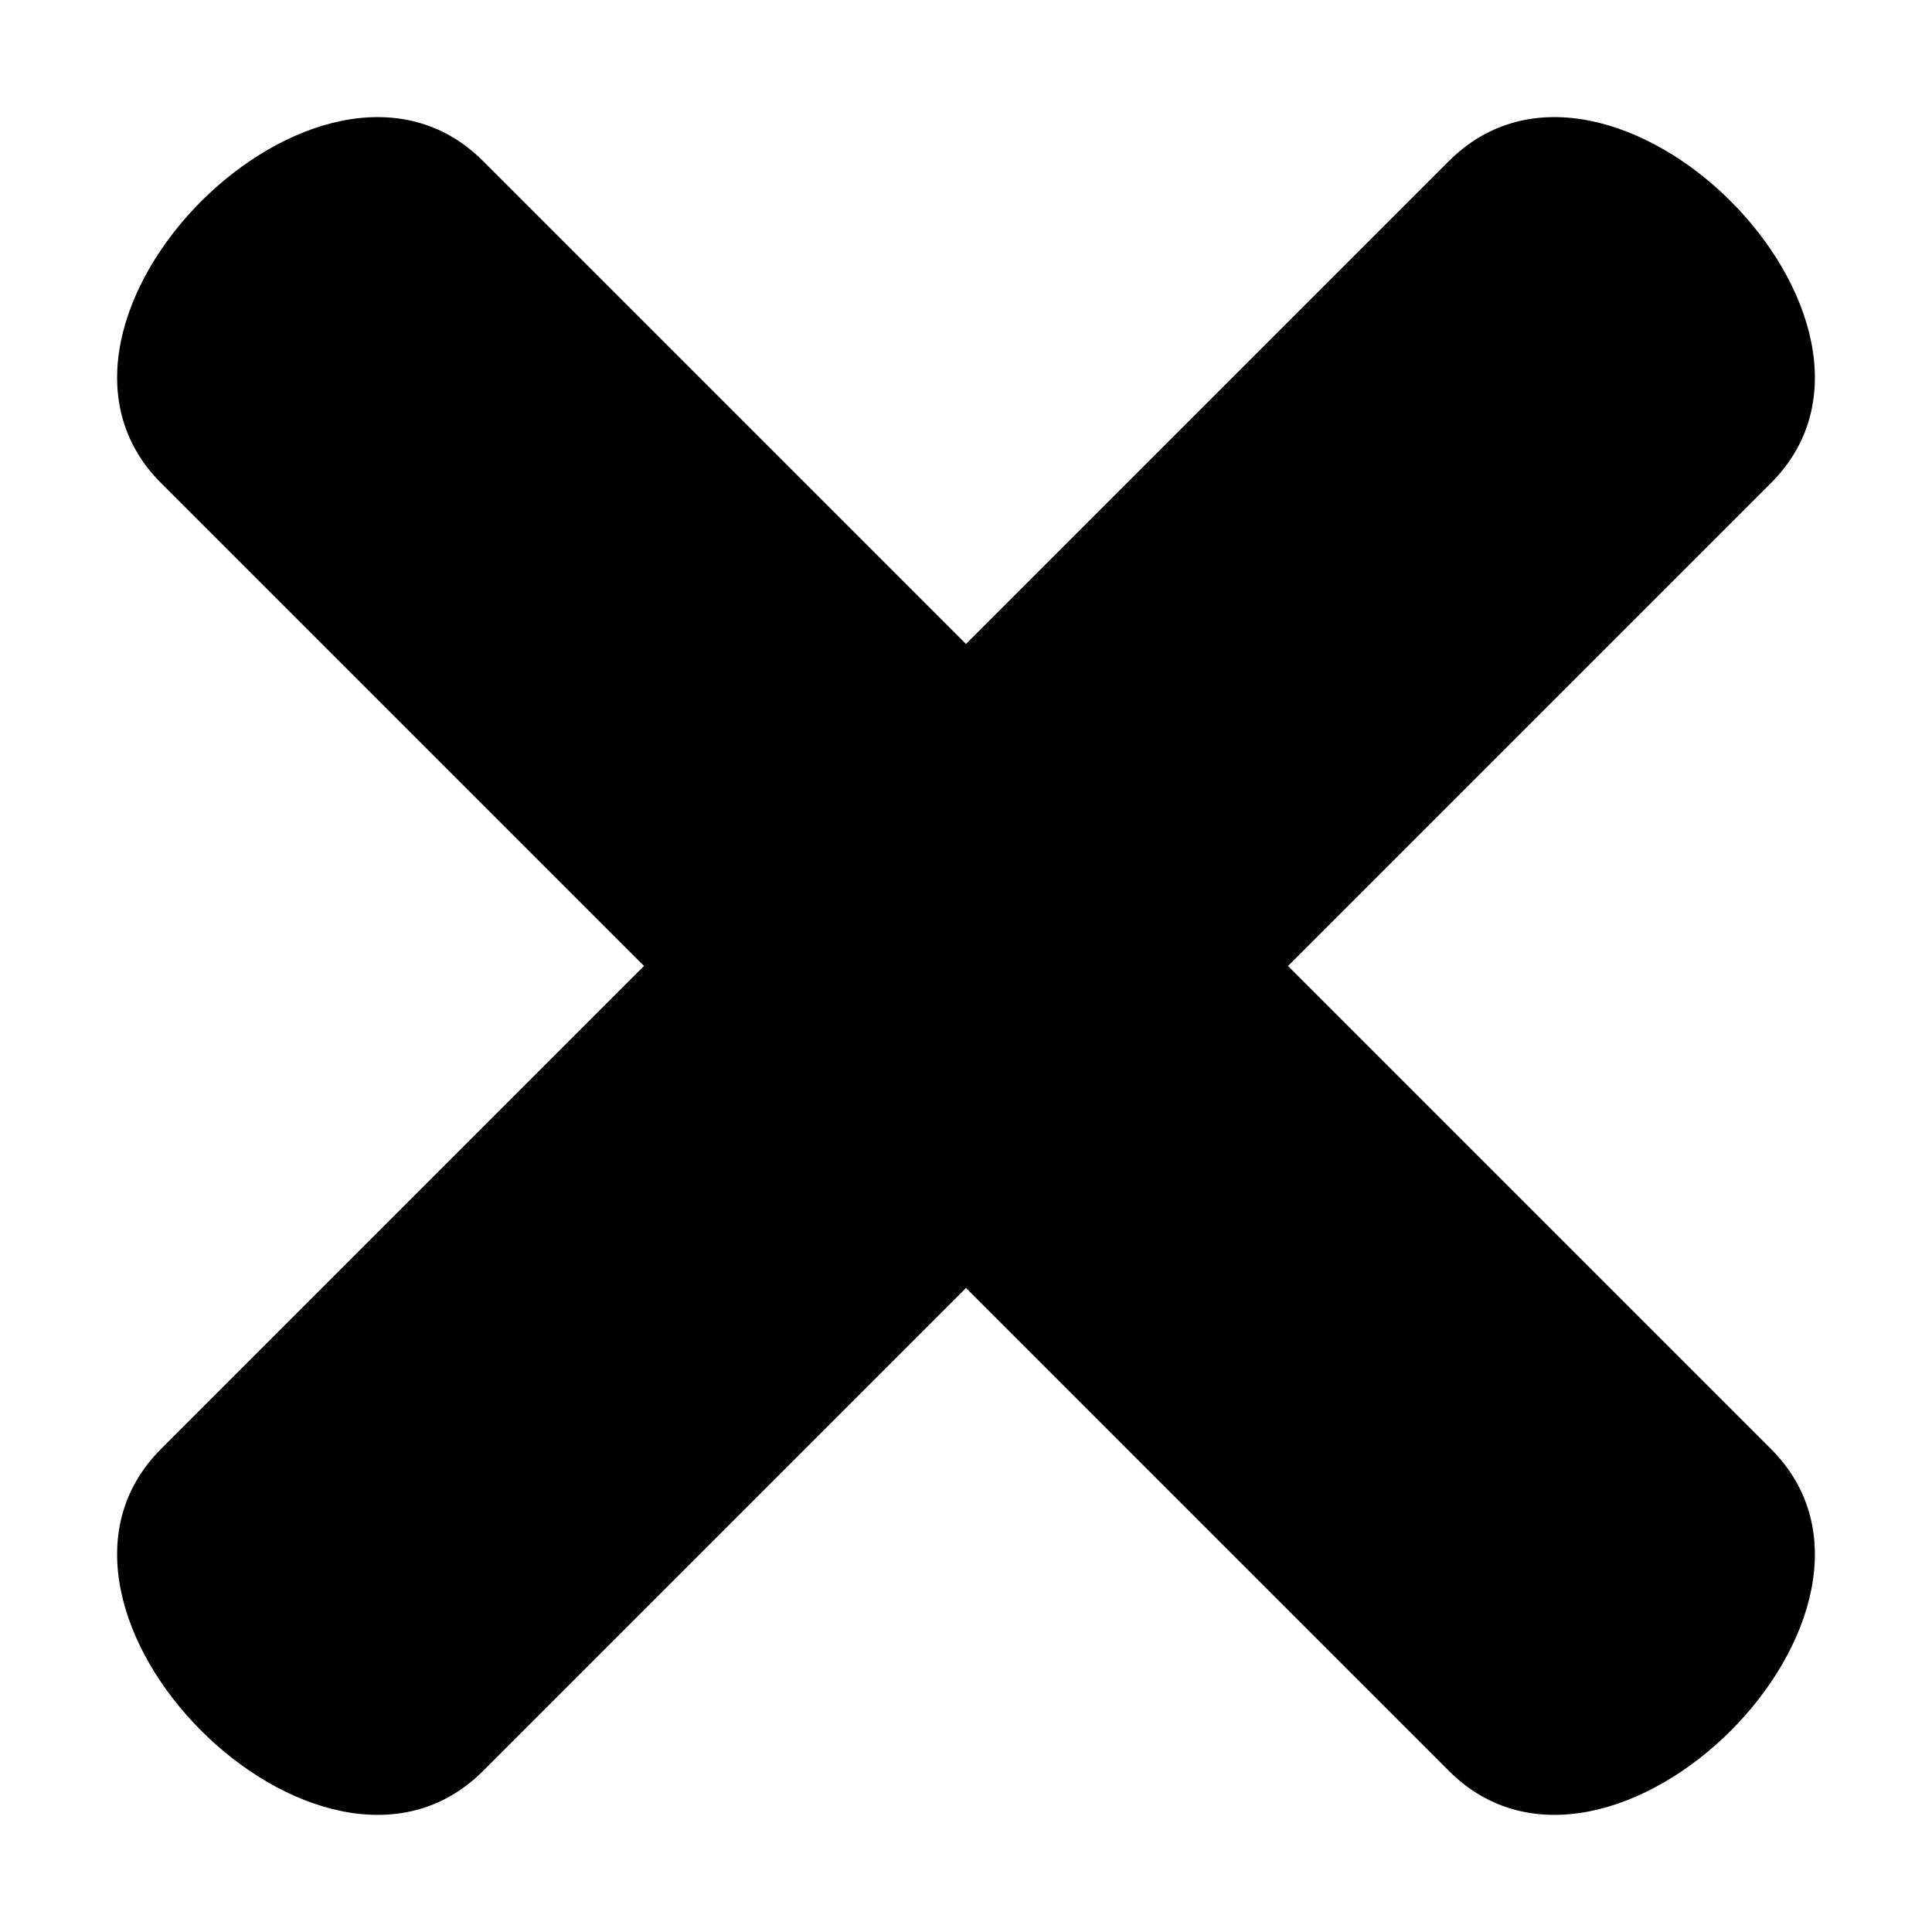
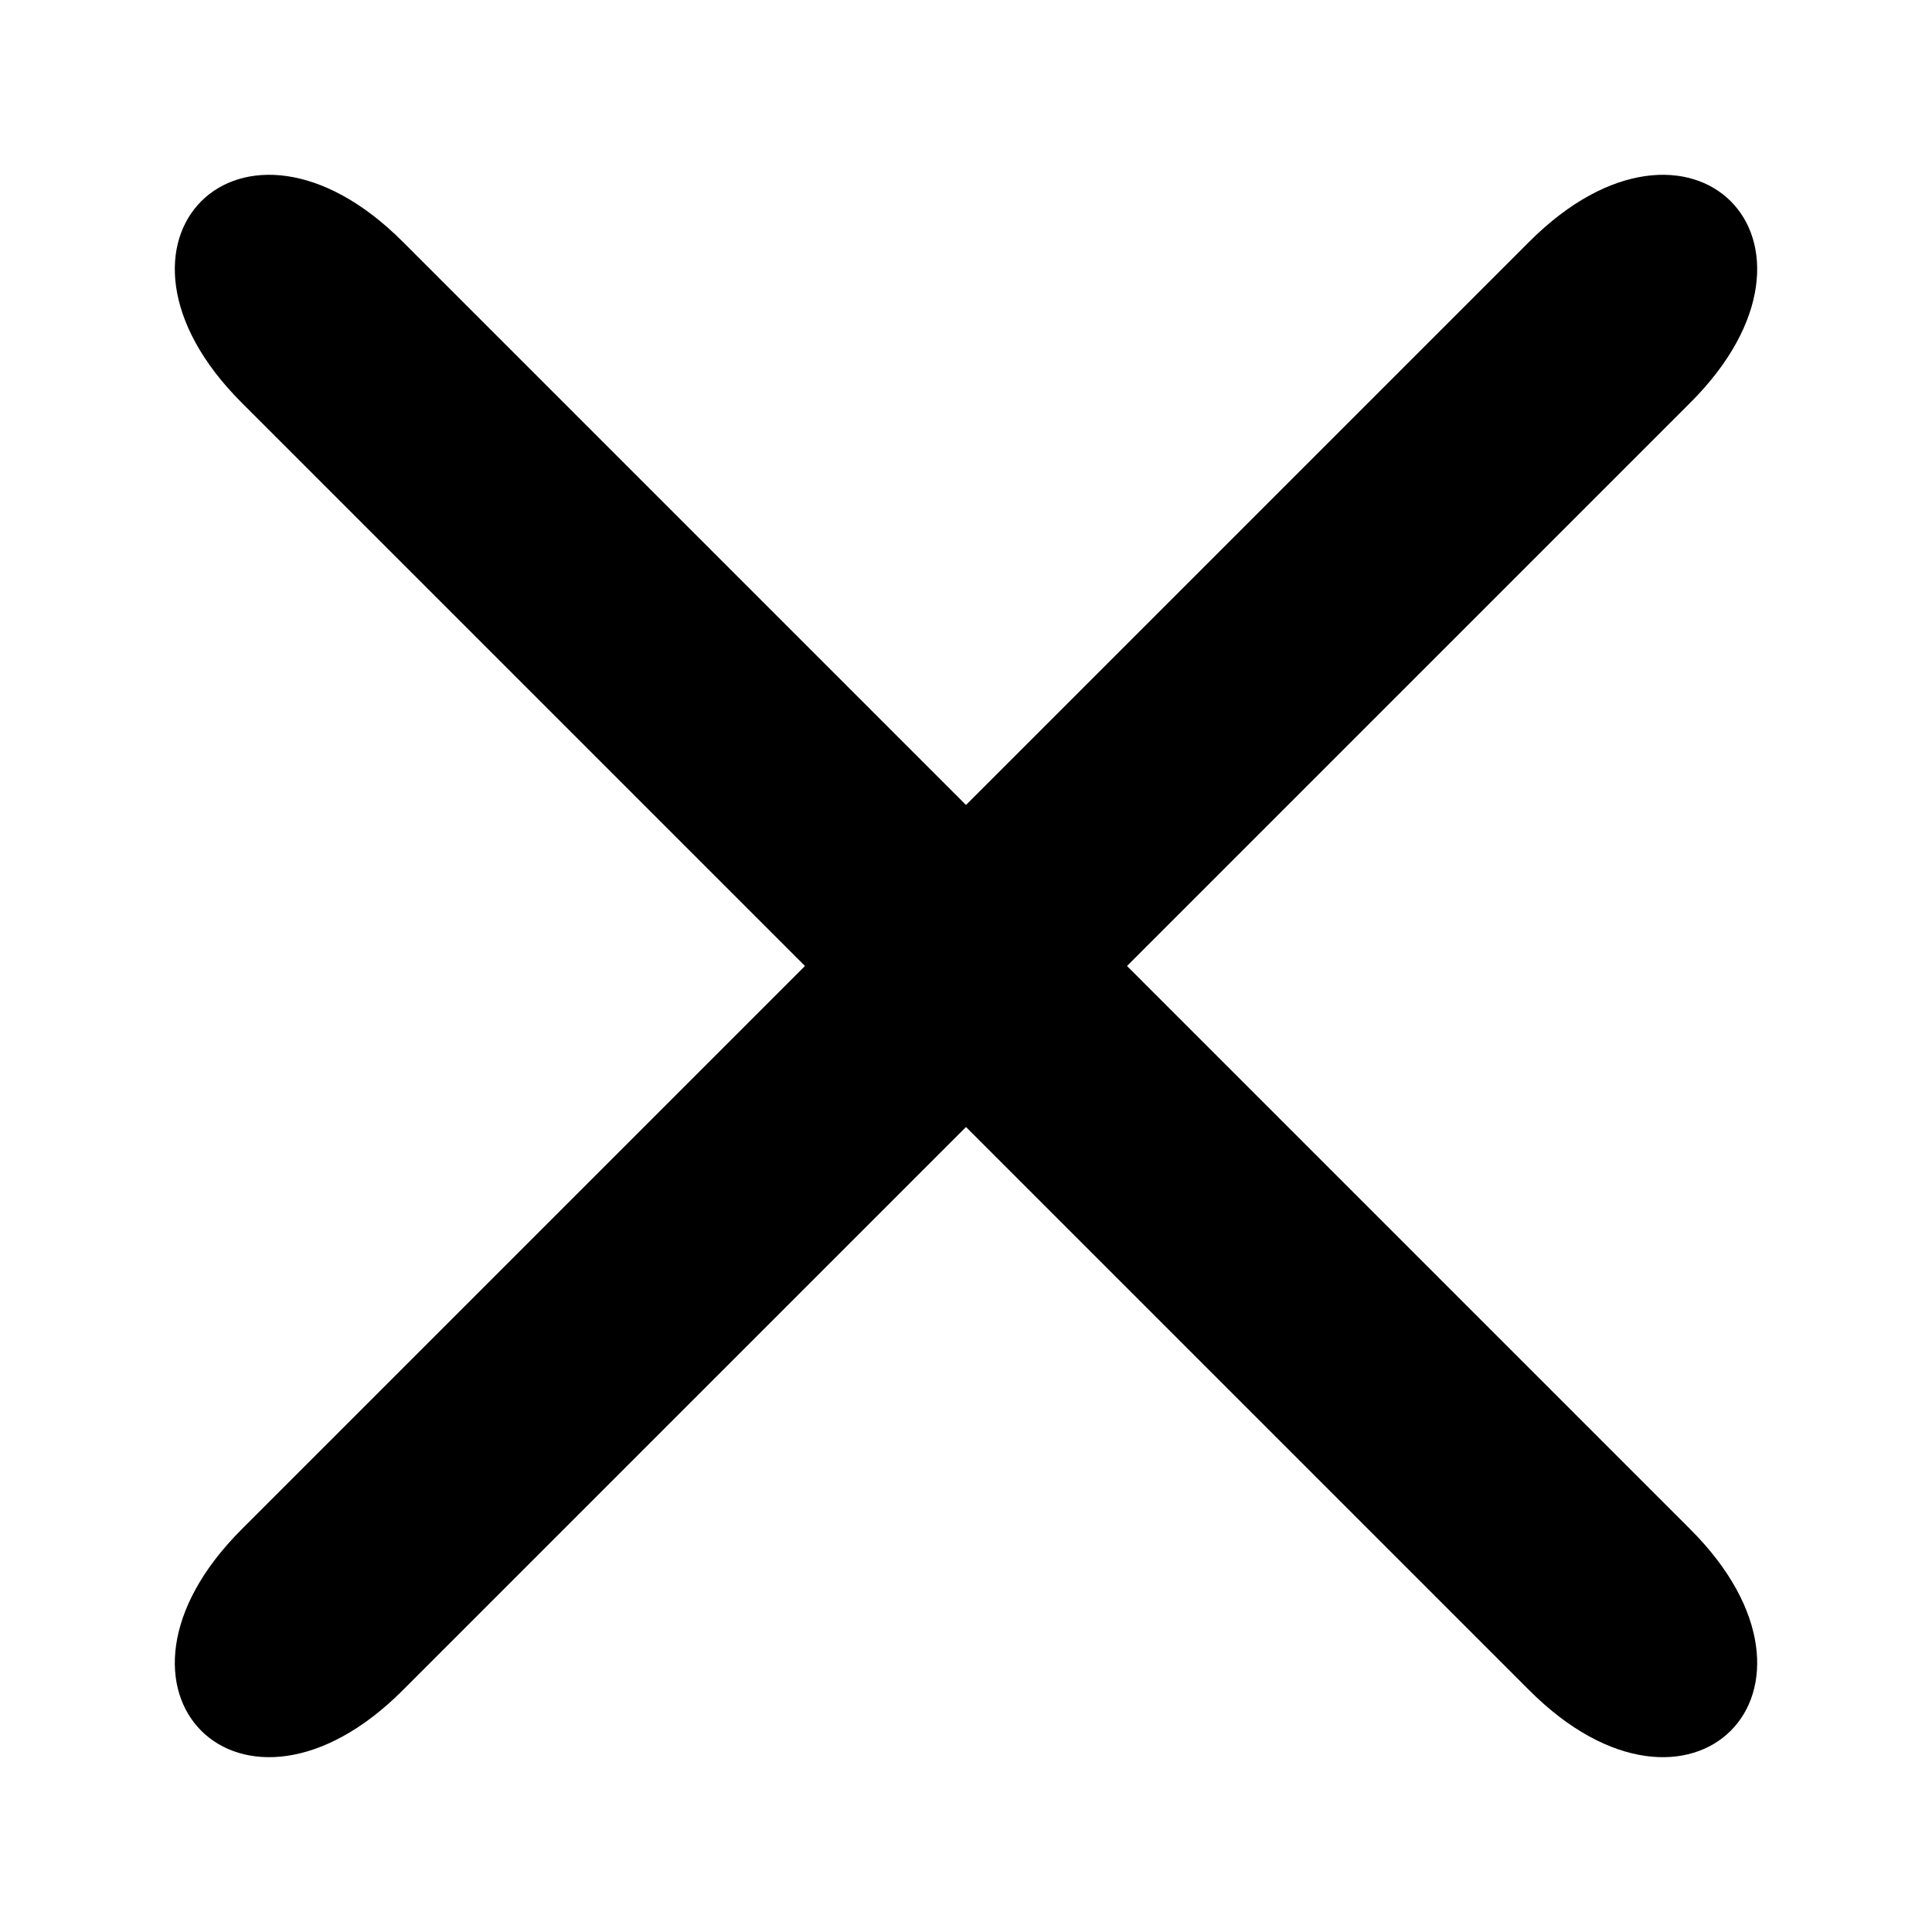
<svg xmlns="http://www.w3.org/2000/svg" width="24" height="24" viewBox="0 0 24 24" id="svg2" version="1.1">
  <defs id="defs4" />
  <g id="layer1" transform="translate(0,-1028.362)">
-     <path style="fill:#000000;fill-opacity:1;fill-rule:evenodd;stroke:none;stroke-width:1px;stroke-linecap:butt;stroke-linejoin:miter;stroke-opacity:1" d="m 2,1034.362 c -2,-2 2,-6 4,-4 l 6,6 6,-6 c 2,-2 6,2 4,4 l -6,6 6,6 c 2,2 -2,6 -4,4 l -6,-6 -6,6 c -2,2 -6,-2 -4,-4 l 6,-6 z" id="path4686" />
+     <path style="fill:#000000;fill-opacity:1;fill-rule:evenodd;stroke:none;stroke-width:1px;stroke-linecap:butt;stroke-linejoin:miter;stroke-opacity:1" d="m 3,1033.362 c -2,-2 0,-4 2,-2 l 7,7 7,-7 c 2,-2 4,0 2,2 l -7,7 7,7 c 2,2 0,4 -2,2 l -7,-7 -7,7 c -2,2 -4,0 -2,-2 l 7,-7 z" id="path4686" />
  </g>
</svg>
